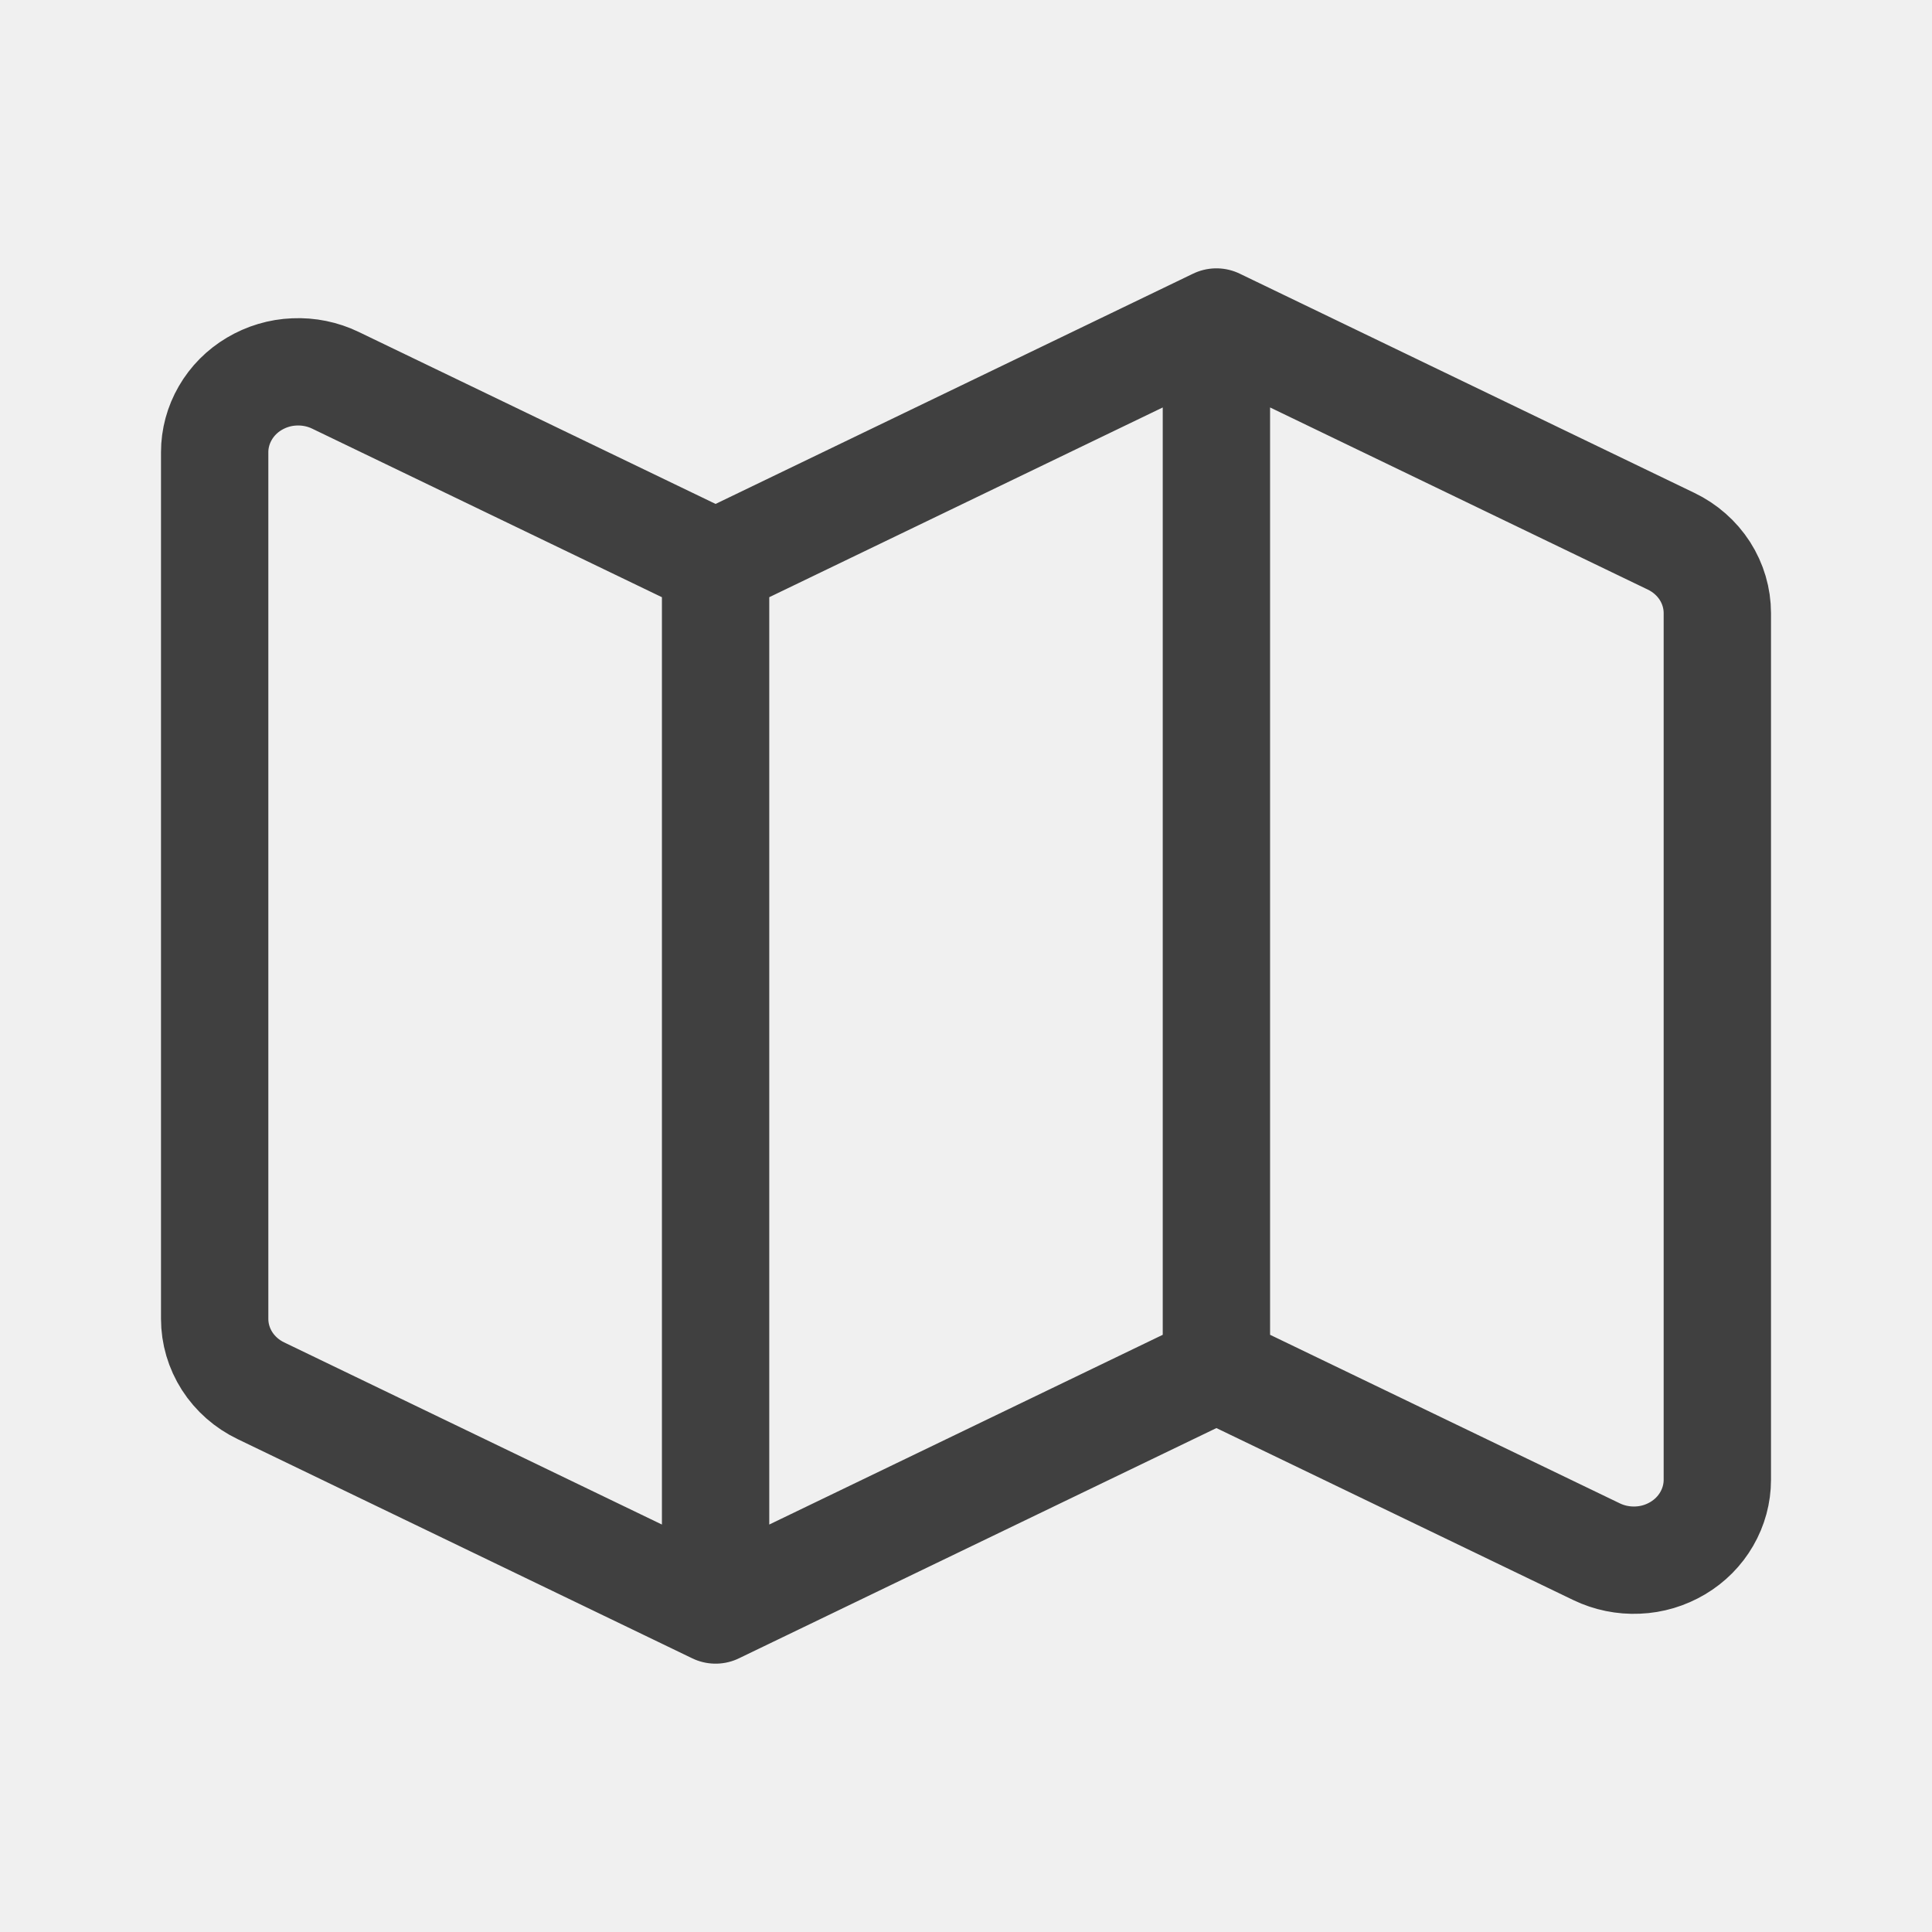
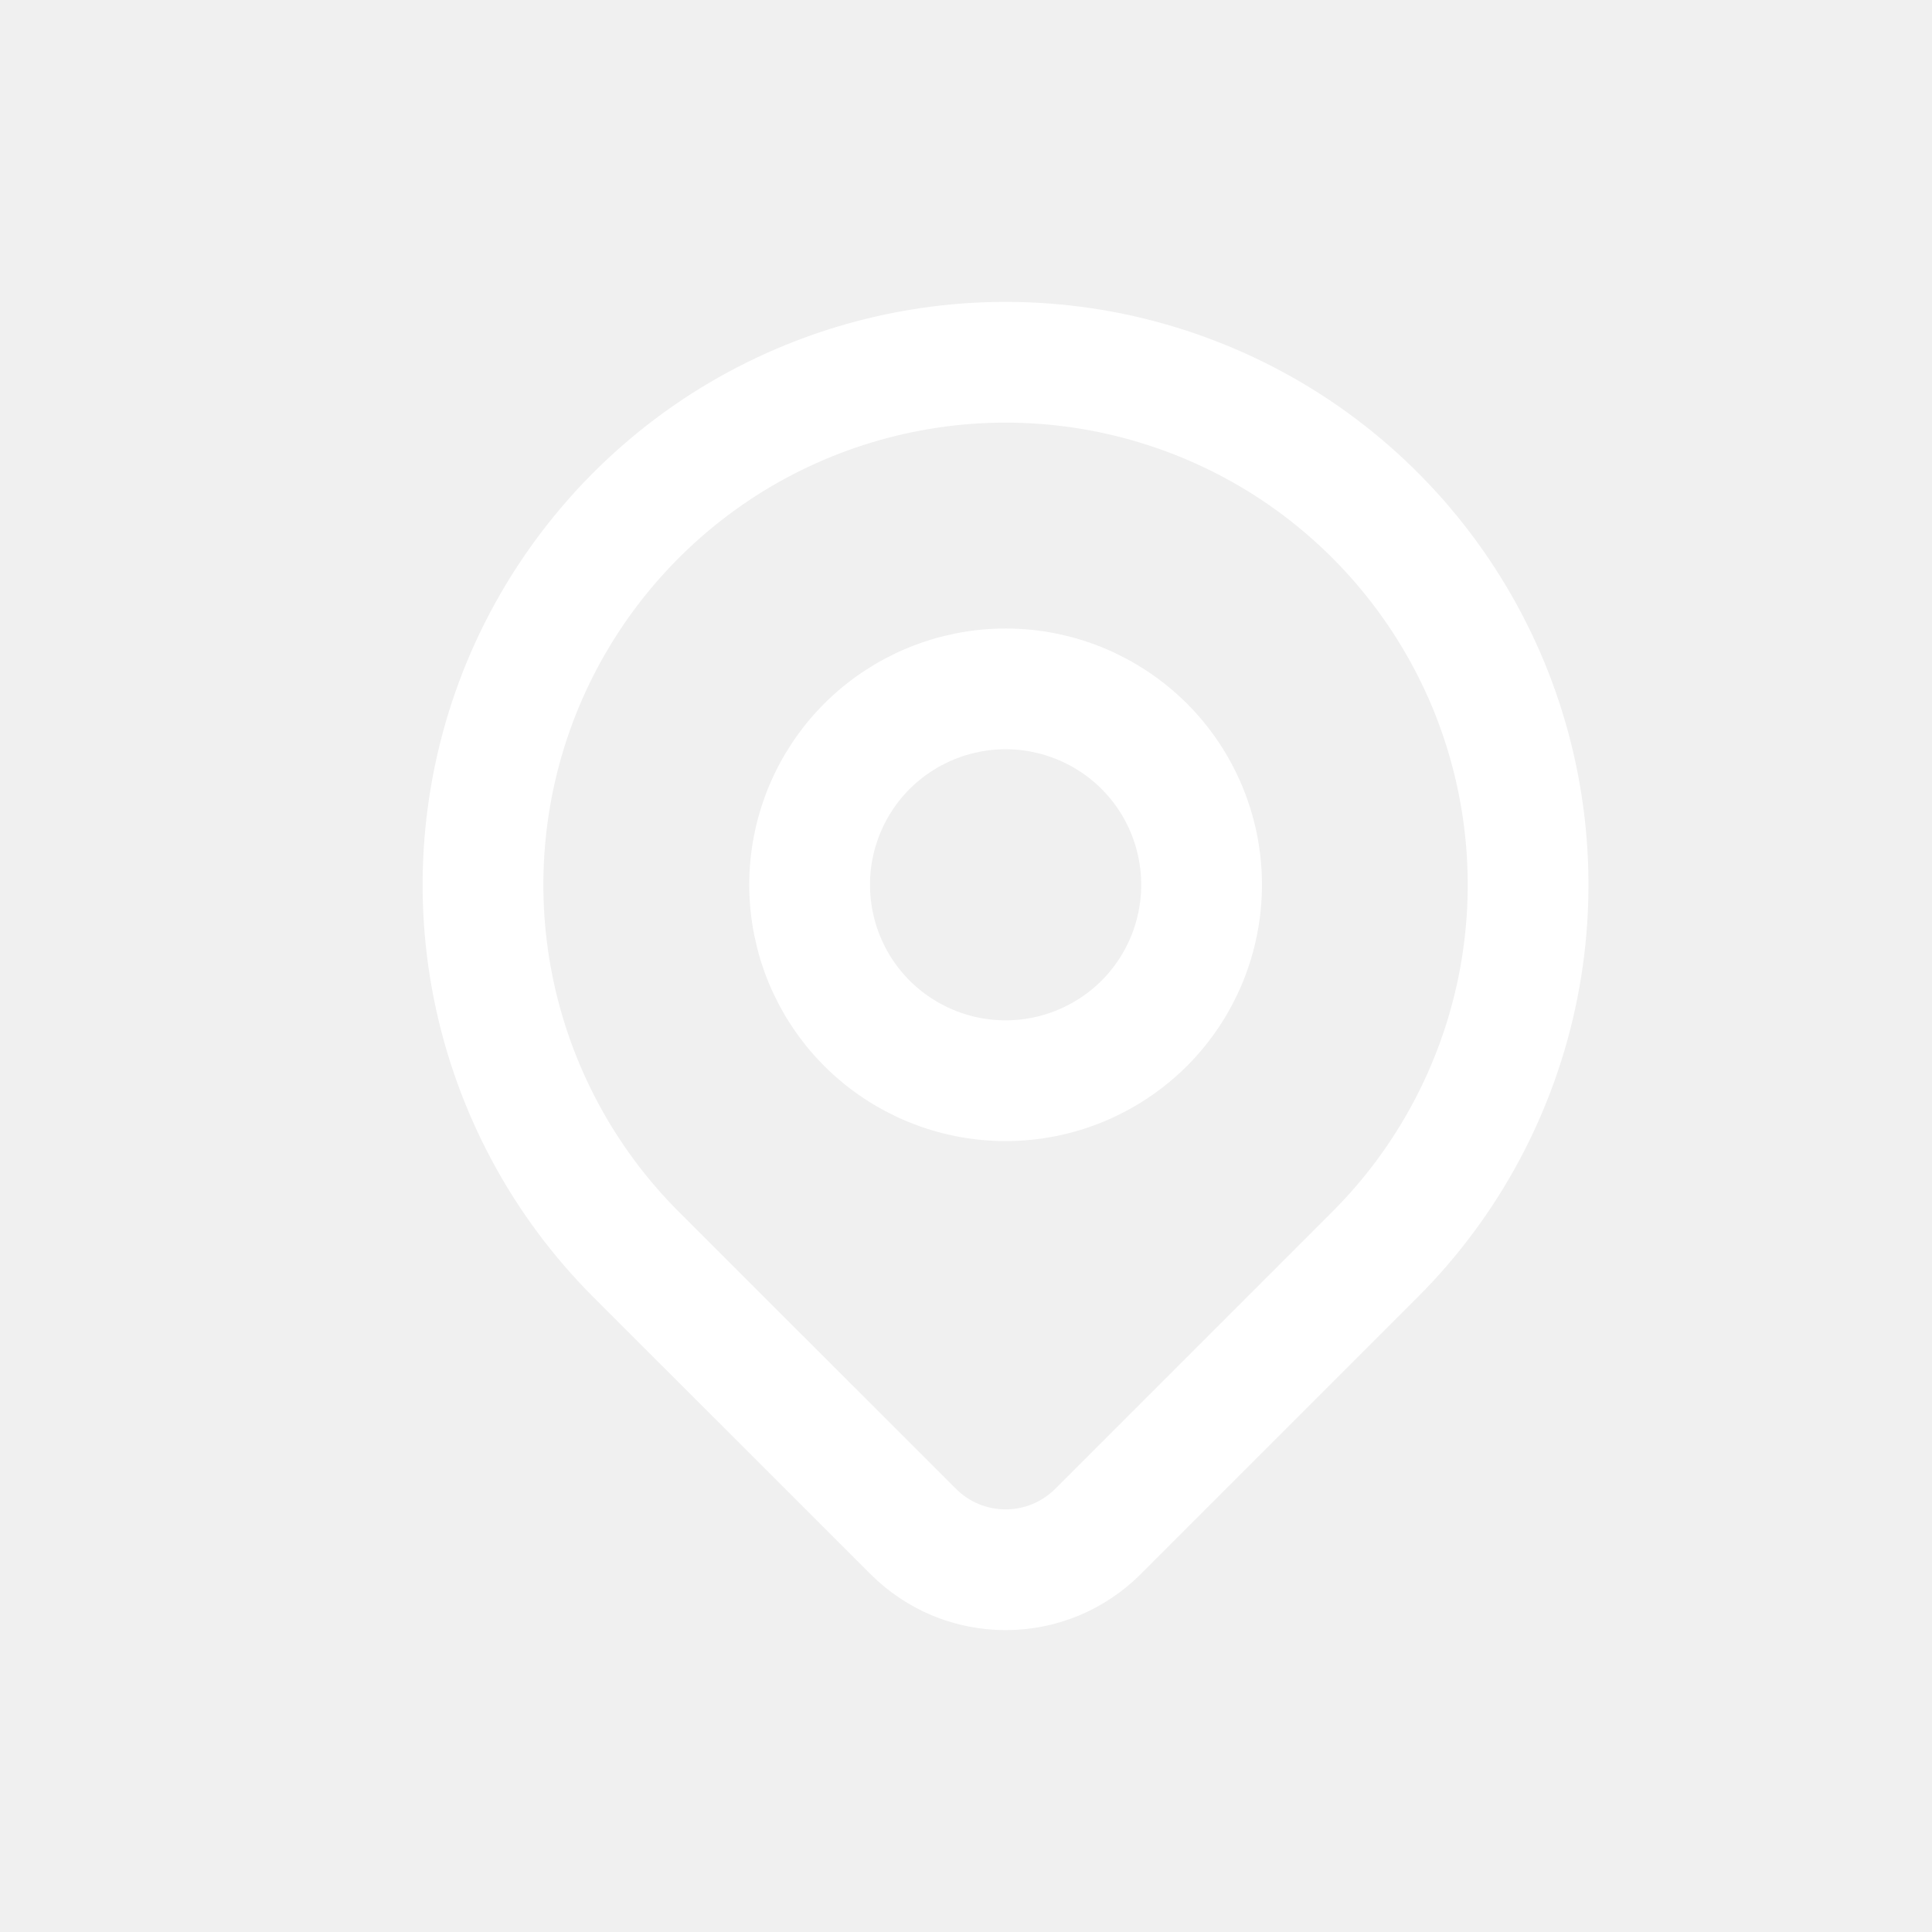
- <svg xmlns="http://www.w3.org/2000/svg" width="18" height="18" viewBox="0 0 18 18" fill="none">
-   <path d="M6.667 15L2.43 12.957C2.301 12.895 2.192 12.799 2.116 12.681C2.04 12.562 2 12.426 2 12.287V4.213C2 4.086 2.034 3.96 2.099 3.848C2.163 3.737 2.256 3.643 2.369 3.576C2.482 3.509 2.61 3.47 2.743 3.465C2.875 3.459 3.007 3.486 3.125 3.543L6.667 5.25M6.667 15V5.25M6.667 15L11.333 12.75M6.667 5.25L11.333 3M11.333 12.75L14.875 14.457C14.993 14.514 15.125 14.541 15.257 14.535C15.39 14.53 15.518 14.491 15.631 14.424C15.744 14.357 15.837 14.263 15.901 14.152C15.966 14.04 16 13.914 16 13.787V5.713C16 5.574 15.96 5.438 15.884 5.319C15.808 5.201 15.699 5.105 15.57 5.043L11.333 3M11.333 12.75V3" stroke="#404040" stroke-linecap="round" stroke-linejoin="round" />
+ <svg xmlns="http://www.w3.org/2000/svg" width="16" height="16" viewBox="0 0 16 16" fill="none">
+   <path d="M11.388 10.388L9.093 12.683C8.992 12.784 8.873 12.863 8.742 12.918C8.611 12.972 8.47 13 8.328 13C8.186 13 8.045 12.972 7.914 12.918C7.783 12.863 7.664 12.784 7.563 12.683L5.267 10.388C4.662 9.783 4.25 9.011 4.083 8.172C3.916 7.332 4.002 6.462 4.329 5.671C4.657 4.881 5.212 4.205 5.923 3.729C6.635 3.254 7.472 3 8.328 3C9.184 3 10.02 3.254 10.732 3.729C11.444 4.205 11.998 4.881 12.326 5.671C12.653 6.462 12.739 7.332 12.572 8.172C12.405 9.011 11.993 9.783 11.388 10.388V10.388Z" stroke="white" stroke-linecap="round" stroke-linejoin="round" />
+   <path d="M9.476 8.475C9.78 8.171 9.951 7.758 9.951 7.327C9.951 6.897 9.78 6.484 9.476 6.18C9.171 5.876 8.758 5.705 8.328 5.705C7.898 5.705 7.485 5.876 7.18 6.18C6.876 6.484 6.705 6.897 6.705 7.327C6.705 7.758 6.876 8.171 7.18 8.475C7.485 8.779 7.898 8.95 8.328 8.95C8.758 8.95 9.171 8.779 9.476 8.475Z" stroke="white" stroke-linecap="round" stroke-linejoin="round" />
</svg>
